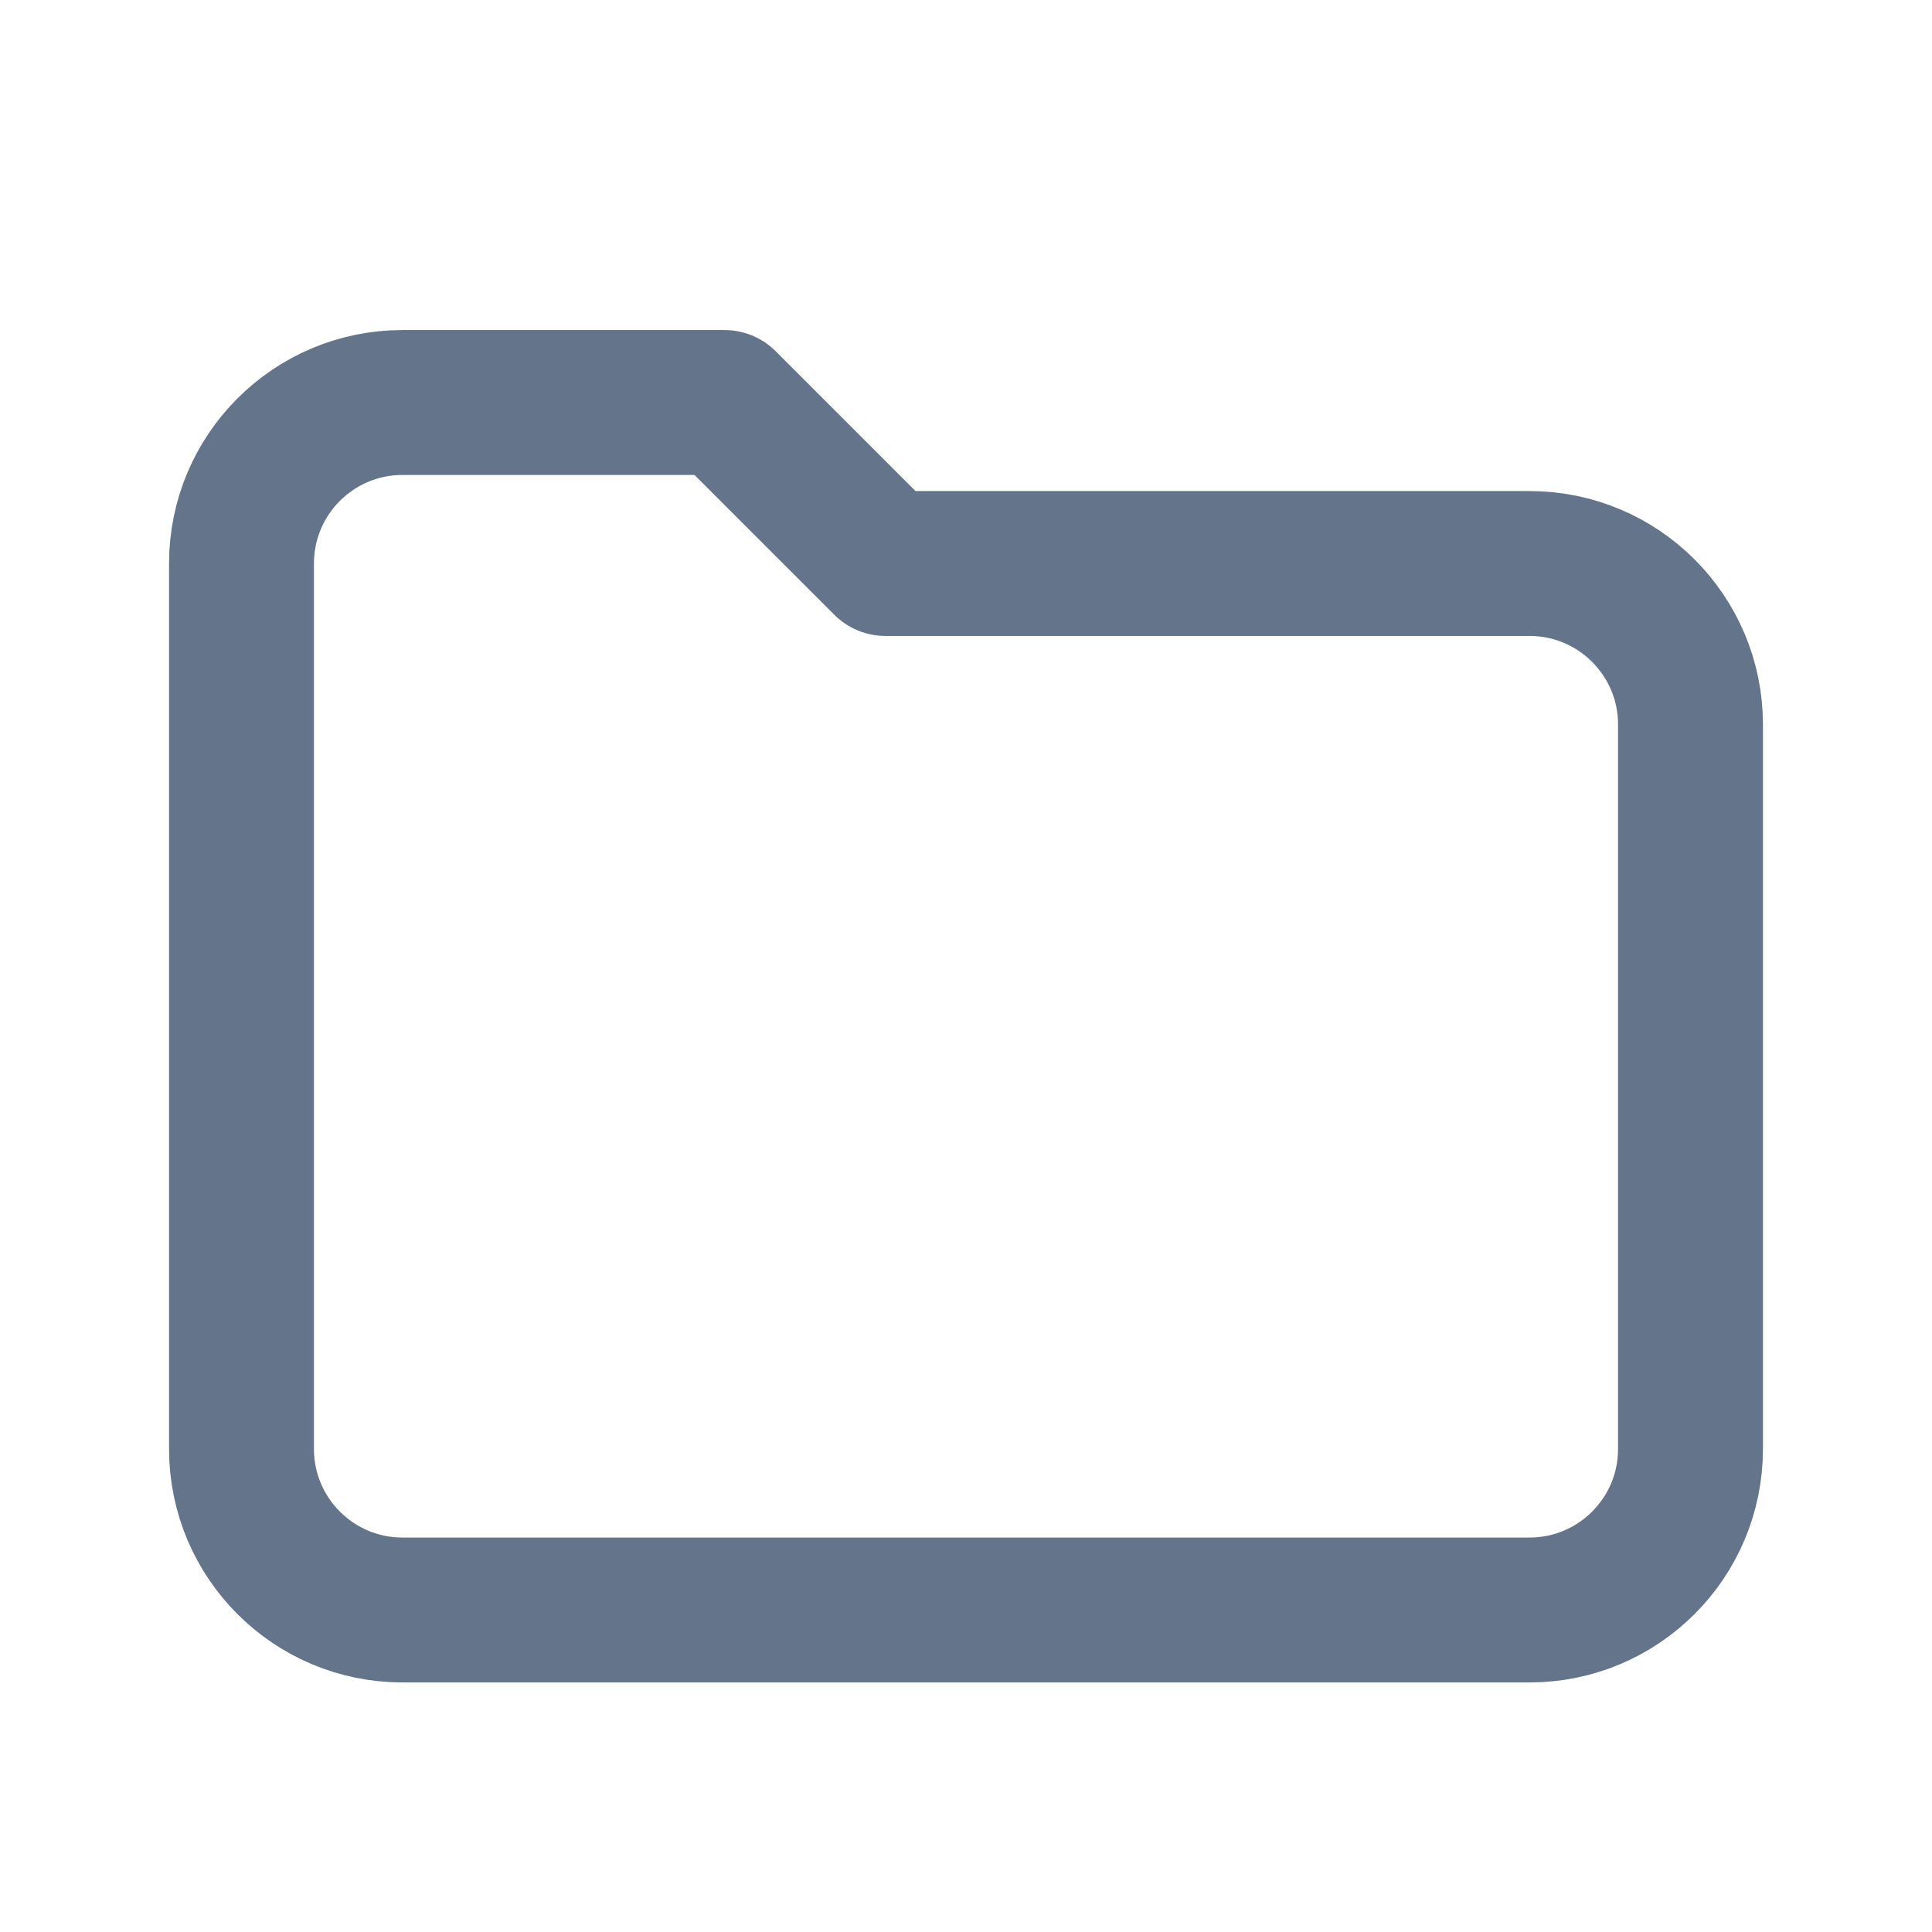
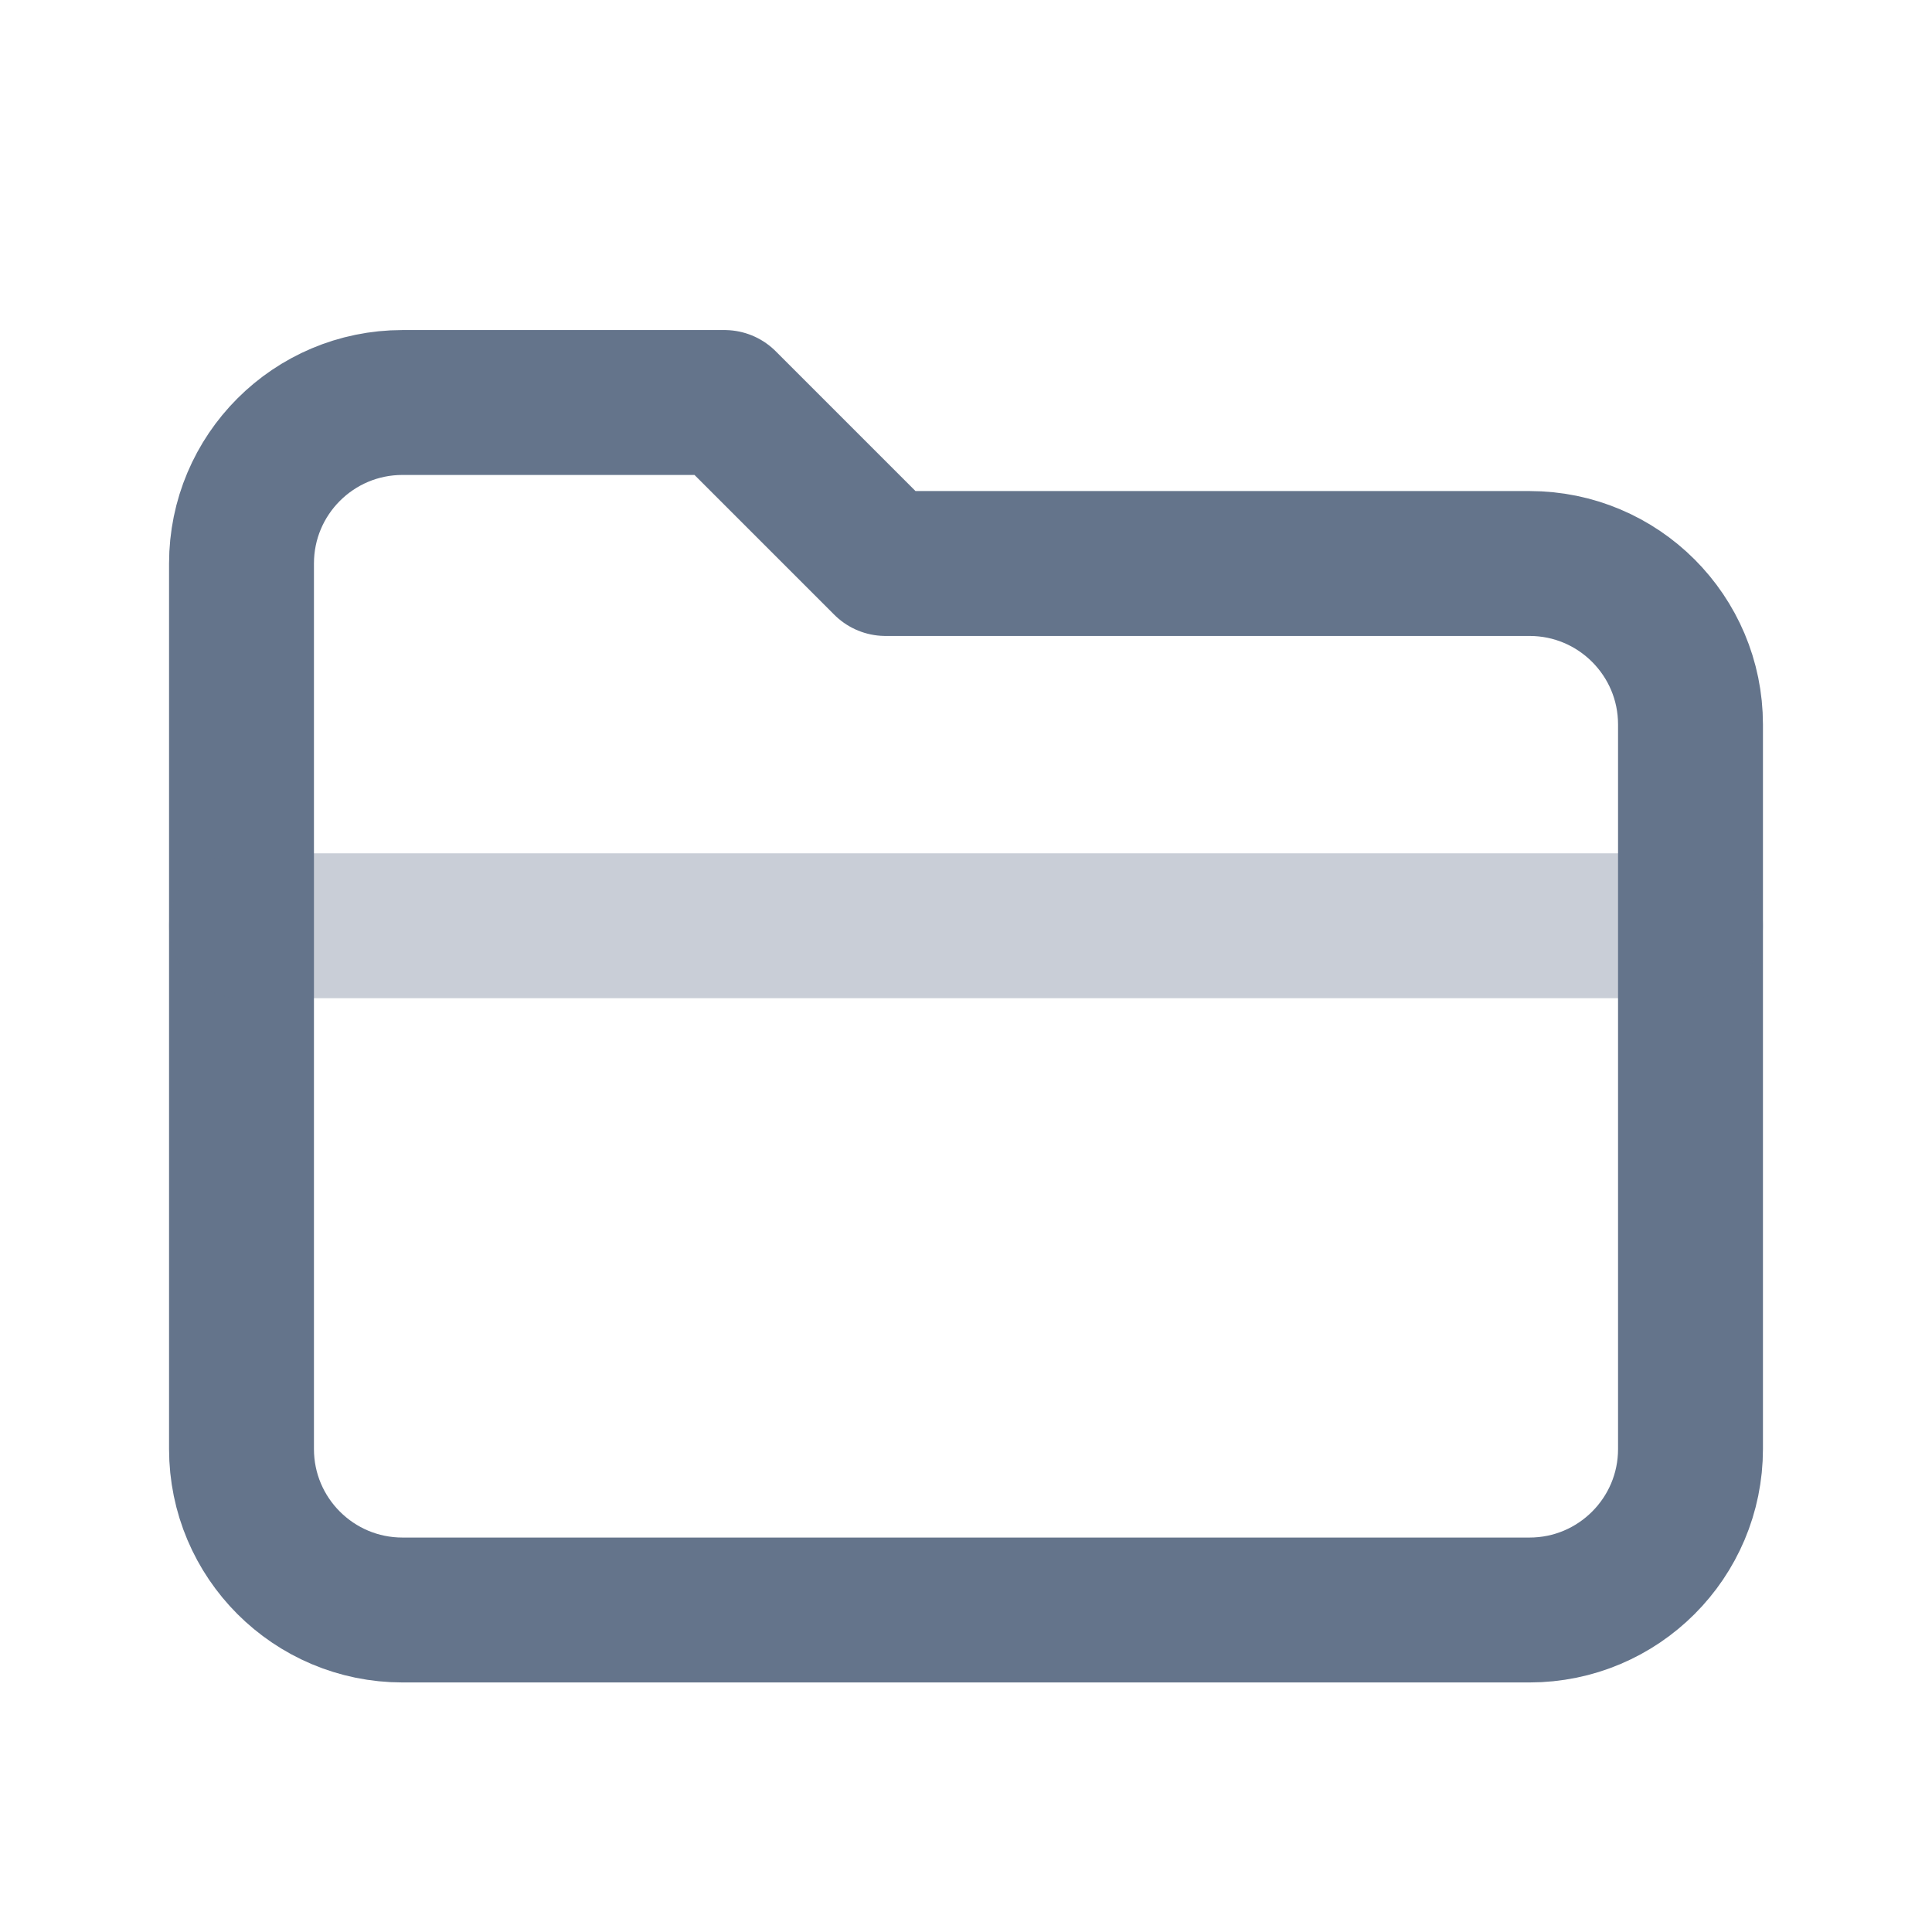
<svg xmlns="http://www.w3.org/2000/svg" viewBox="0 0 24 24" width="24" height="24" fill="none" stroke="#64748b" stroke-width="1.8" stroke-linecap="round" stroke-linejoin="round">
  <path d="M3 7a2 2 0 0 1 2-2h4l2 2h8a2 2 0 0 1 2 2v9a2 2 0 0 1-2 2H5a2 2 0 0 1-2-2z" />
+   <path d="M3 11.5h18" opacity=".35" />
</svg>
